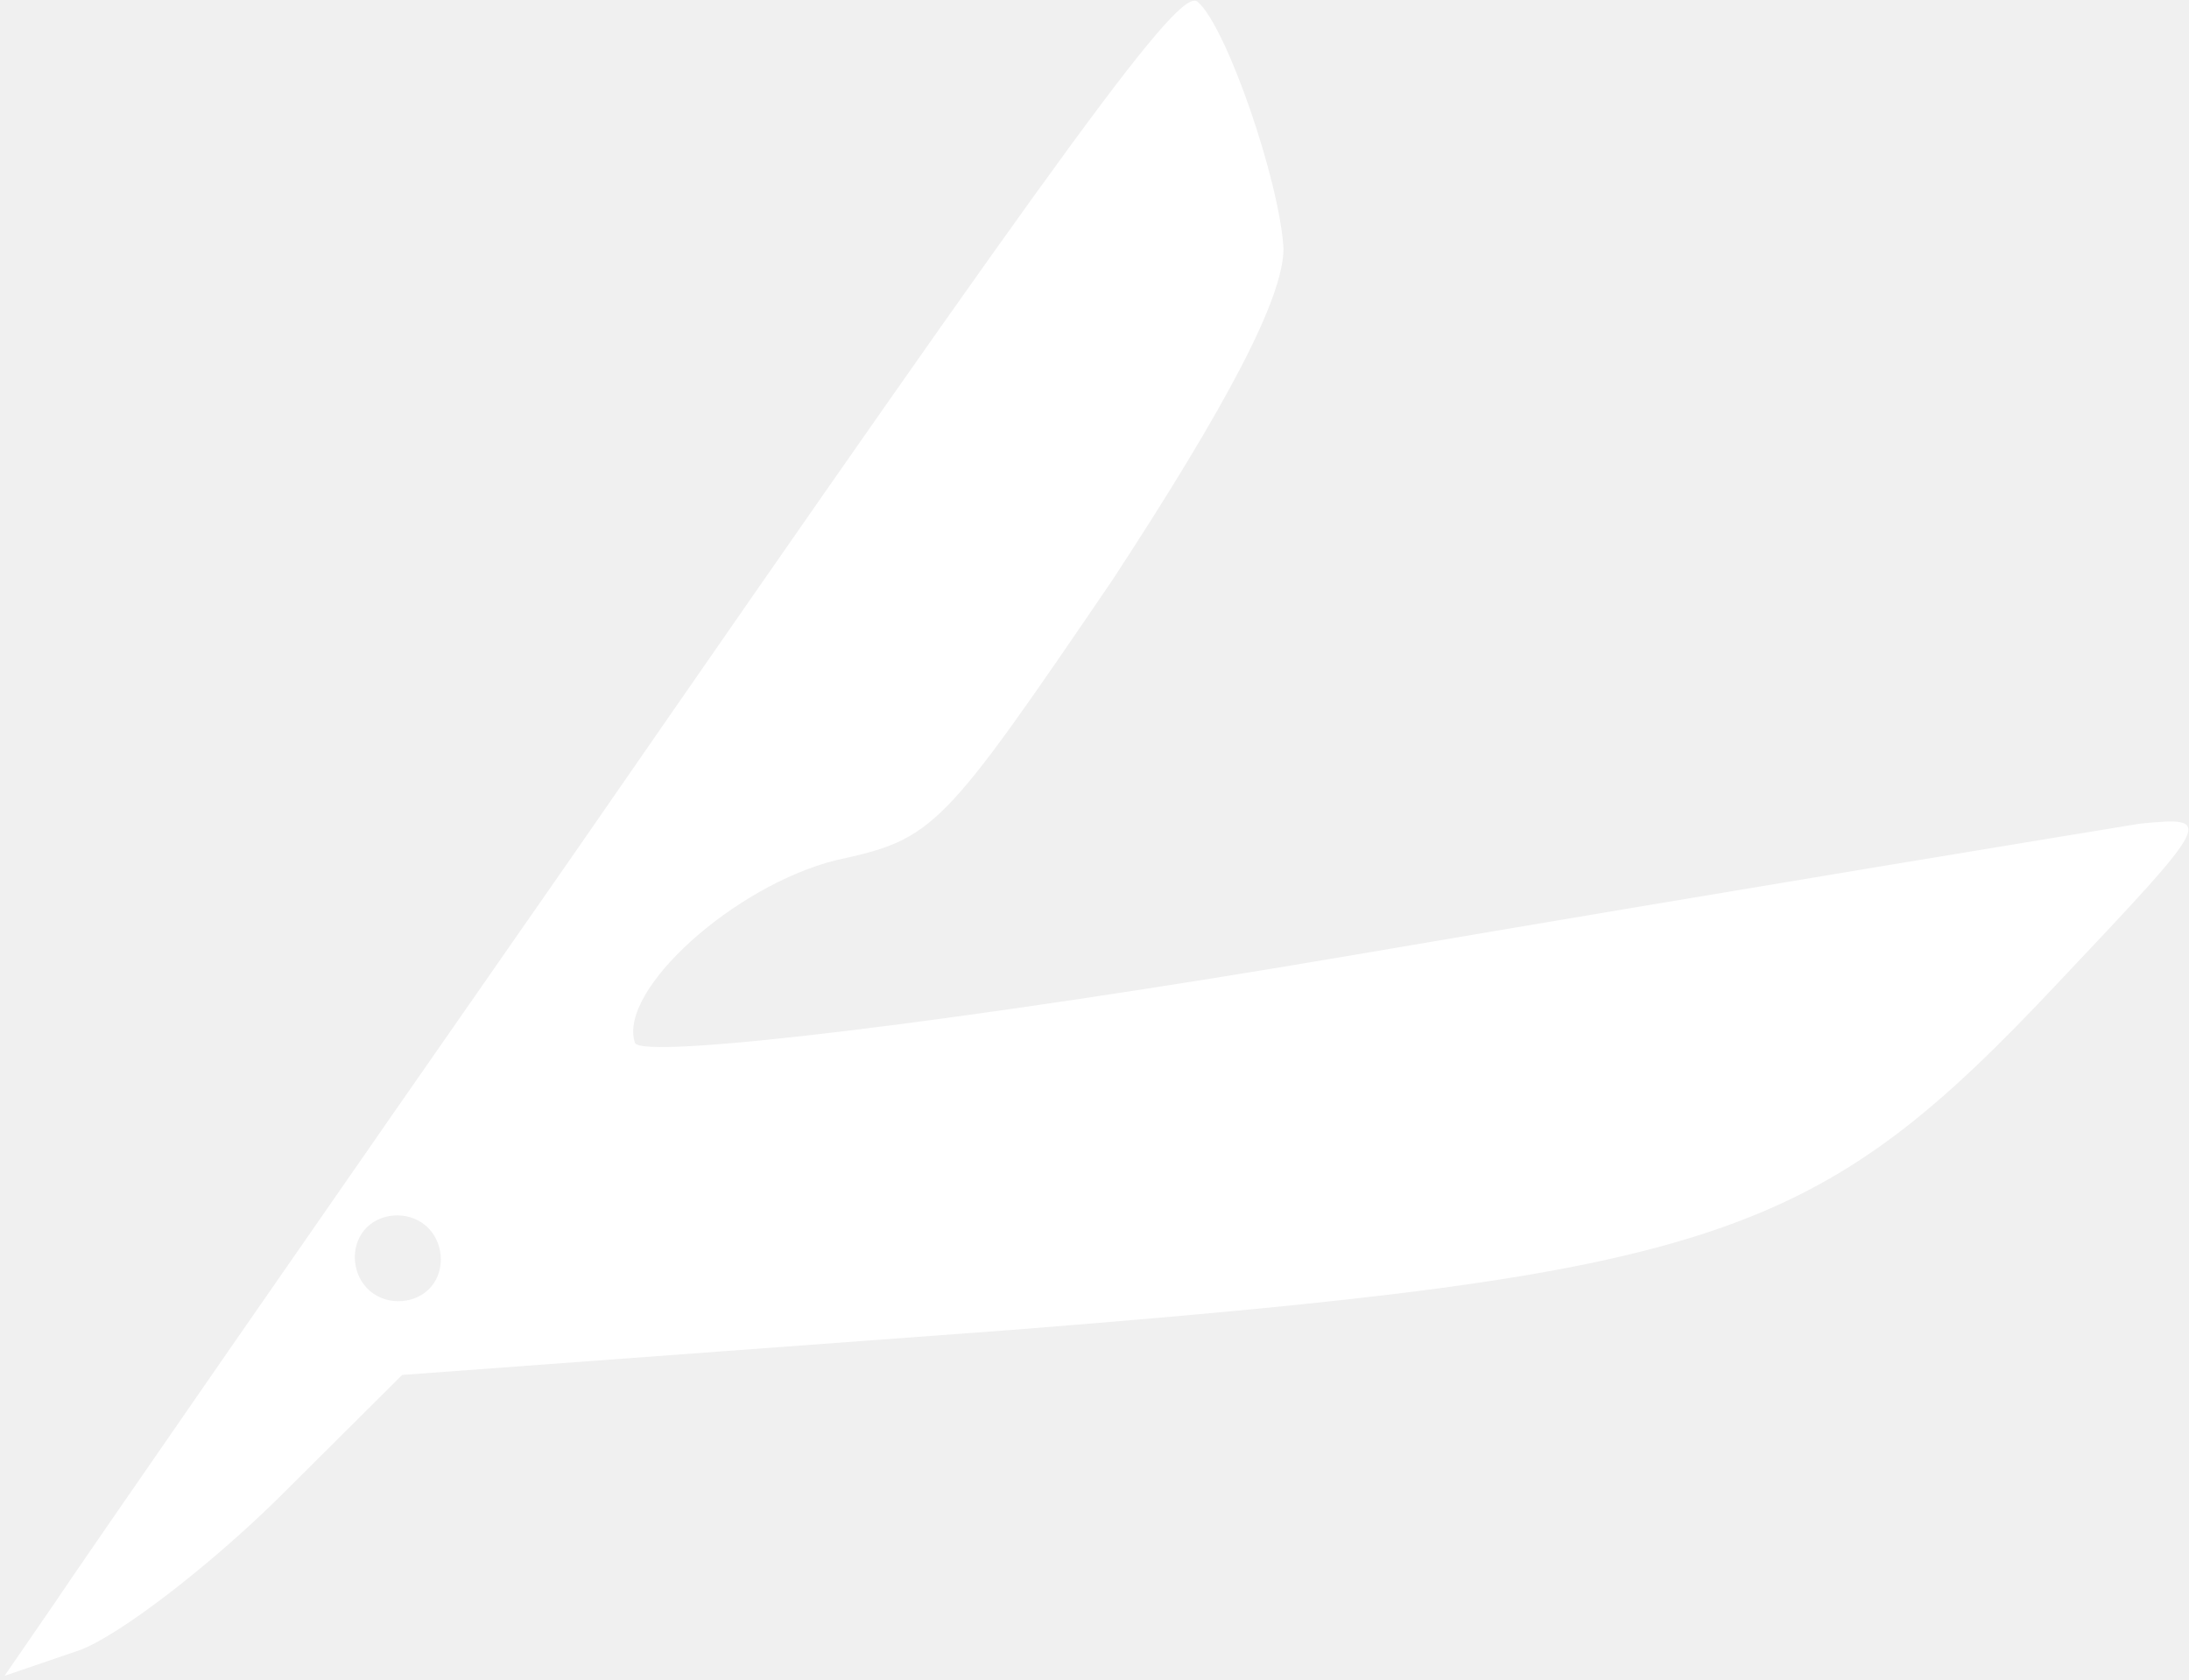
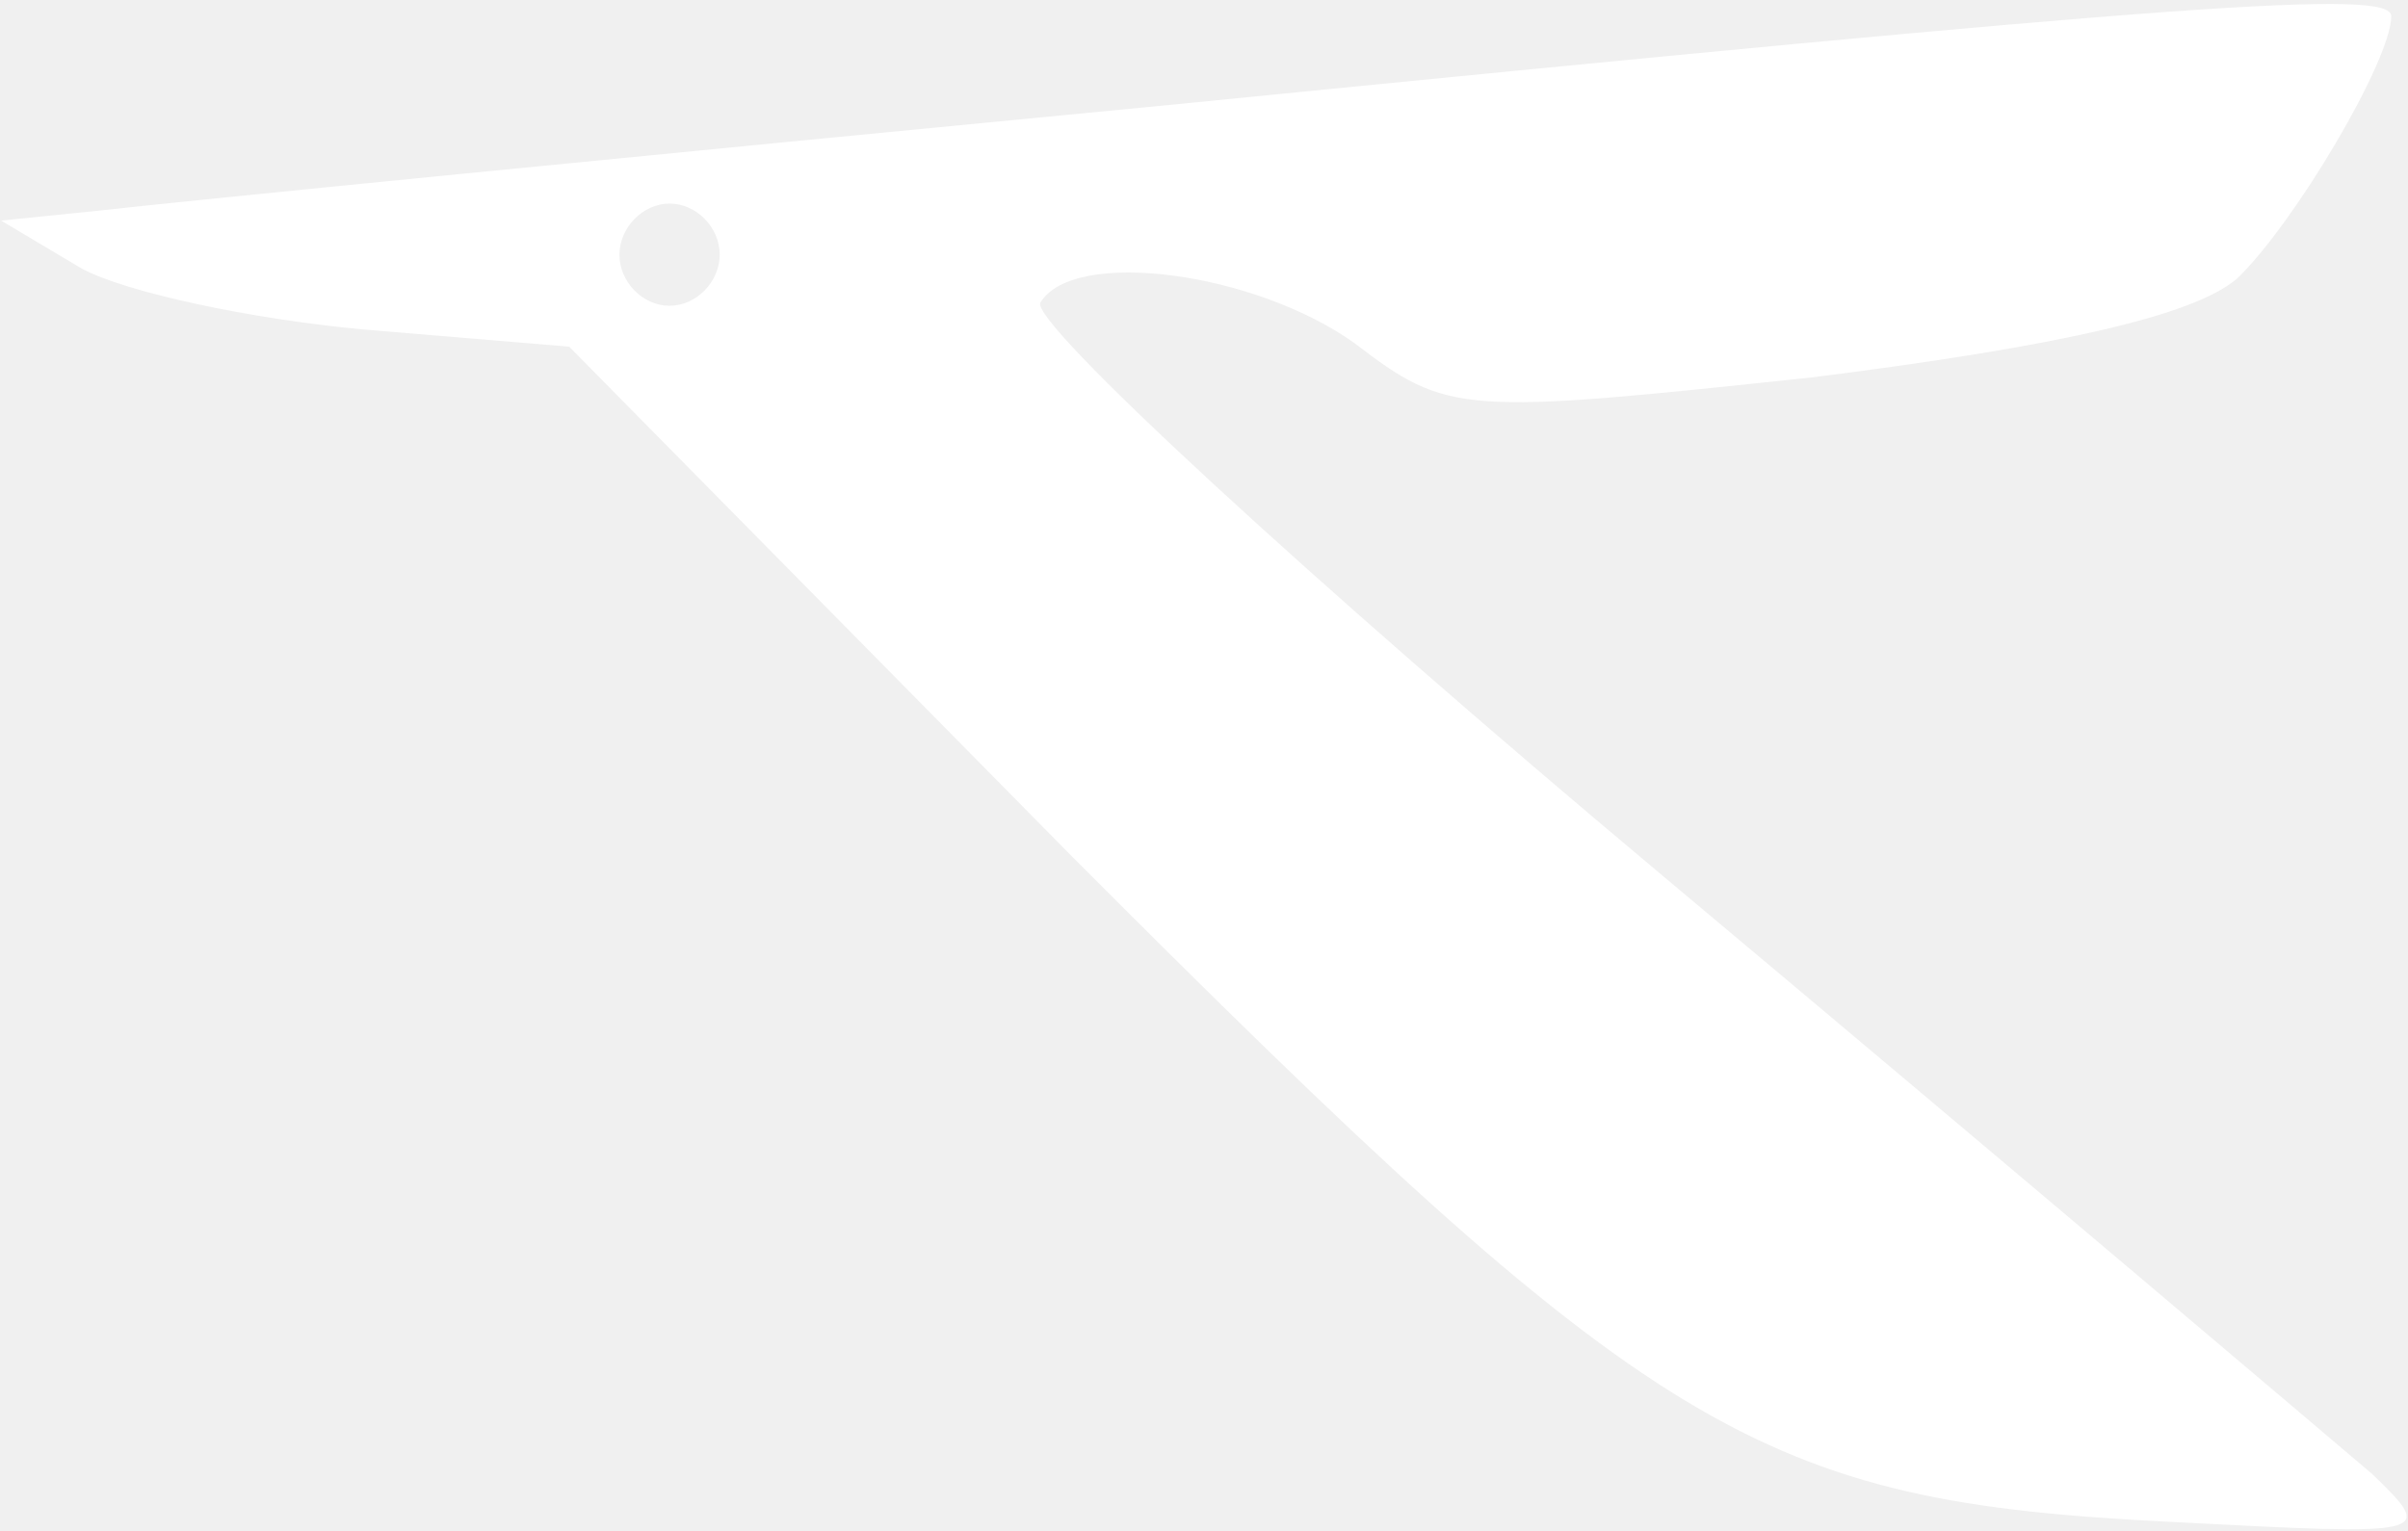
- <svg xmlns="http://www.w3.org/2000/svg" width="400" height="307" viewBox="0 0 400 307" fill="none">
-   <path d="M105.673 154.908C57.864 223.517 14.735 285.797 9.784 293.269L0.832 306.273L14.656 301.549C21.906 298.788 38.038 286.403 50.783 273.882L73.493 251.284L184.871 243.056C314.066 232.822 331.887 226.691 376.361 179.314C404.429 149.59 404.768 149.191 391.015 150.536C382.885 151.859 318.588 162.391 247.312 174.541C176.037 186.69 116.688 193.874 116.013 190.547C112.903 181.018 134.053 161.905 152.754 157.212C170.776 153.317 172.133 151.722 203.26 106.035C224.351 73.803 234.595 54.335 234.533 45.341C233.797 33.02 224.13 4.832 218.849 0.33C215.599 -2.44 197.562 22.077 105.673 154.908ZM77.781 223.987C81.031 226.757 81.501 231.973 78.789 235.164C76.077 238.354 70.861 238.722 67.611 235.952C64.361 233.182 63.891 227.966 66.603 224.775C69.315 221.584 74.531 221.217 77.781 223.987Z" fill="white" />
+ <svg xmlns="http://www.w3.org/2000/svg" width="563" height="358" viewBox="0 0 563 358" fill="none">
+   <path d="M273.821 24.507C149.551 36.458 37.004 47.612 23.717 49.205L0.27 51.596L19.009 62.75C29.16 68.327 58.846 74.701 85.412 77.091L133.076 81.075L250.125 199.788C386.685 336.825 410.889 351.167 507.784 355.947C568.734 359.134 569.515 359.134 554.688 344.793C545.322 336.825 471.173 273.884 388.437 204.568C305.702 135.252 240.146 74.701 243.277 70.717C251.11 57.969 293.301 63.547 316.721 80.278C338.578 97.009 341.704 97.009 423.77 88.245C480.827 81.075 512.878 73.904 523.049 65.14C536.353 52.392 559.07 14.149 559.085 3.792C559.094 -2.582 513.764 0.605 273.821 24.507ZM168.273 59.563C168.264 65.937 162.785 71.514 156.534 71.514C150.282 71.514 144.82 65.937 144.829 59.563C144.838 53.189 150.316 47.612 156.568 47.612C162.82 47.612 168.282 53.189 168.273 59.563Z" fill="white" />
</svg>
